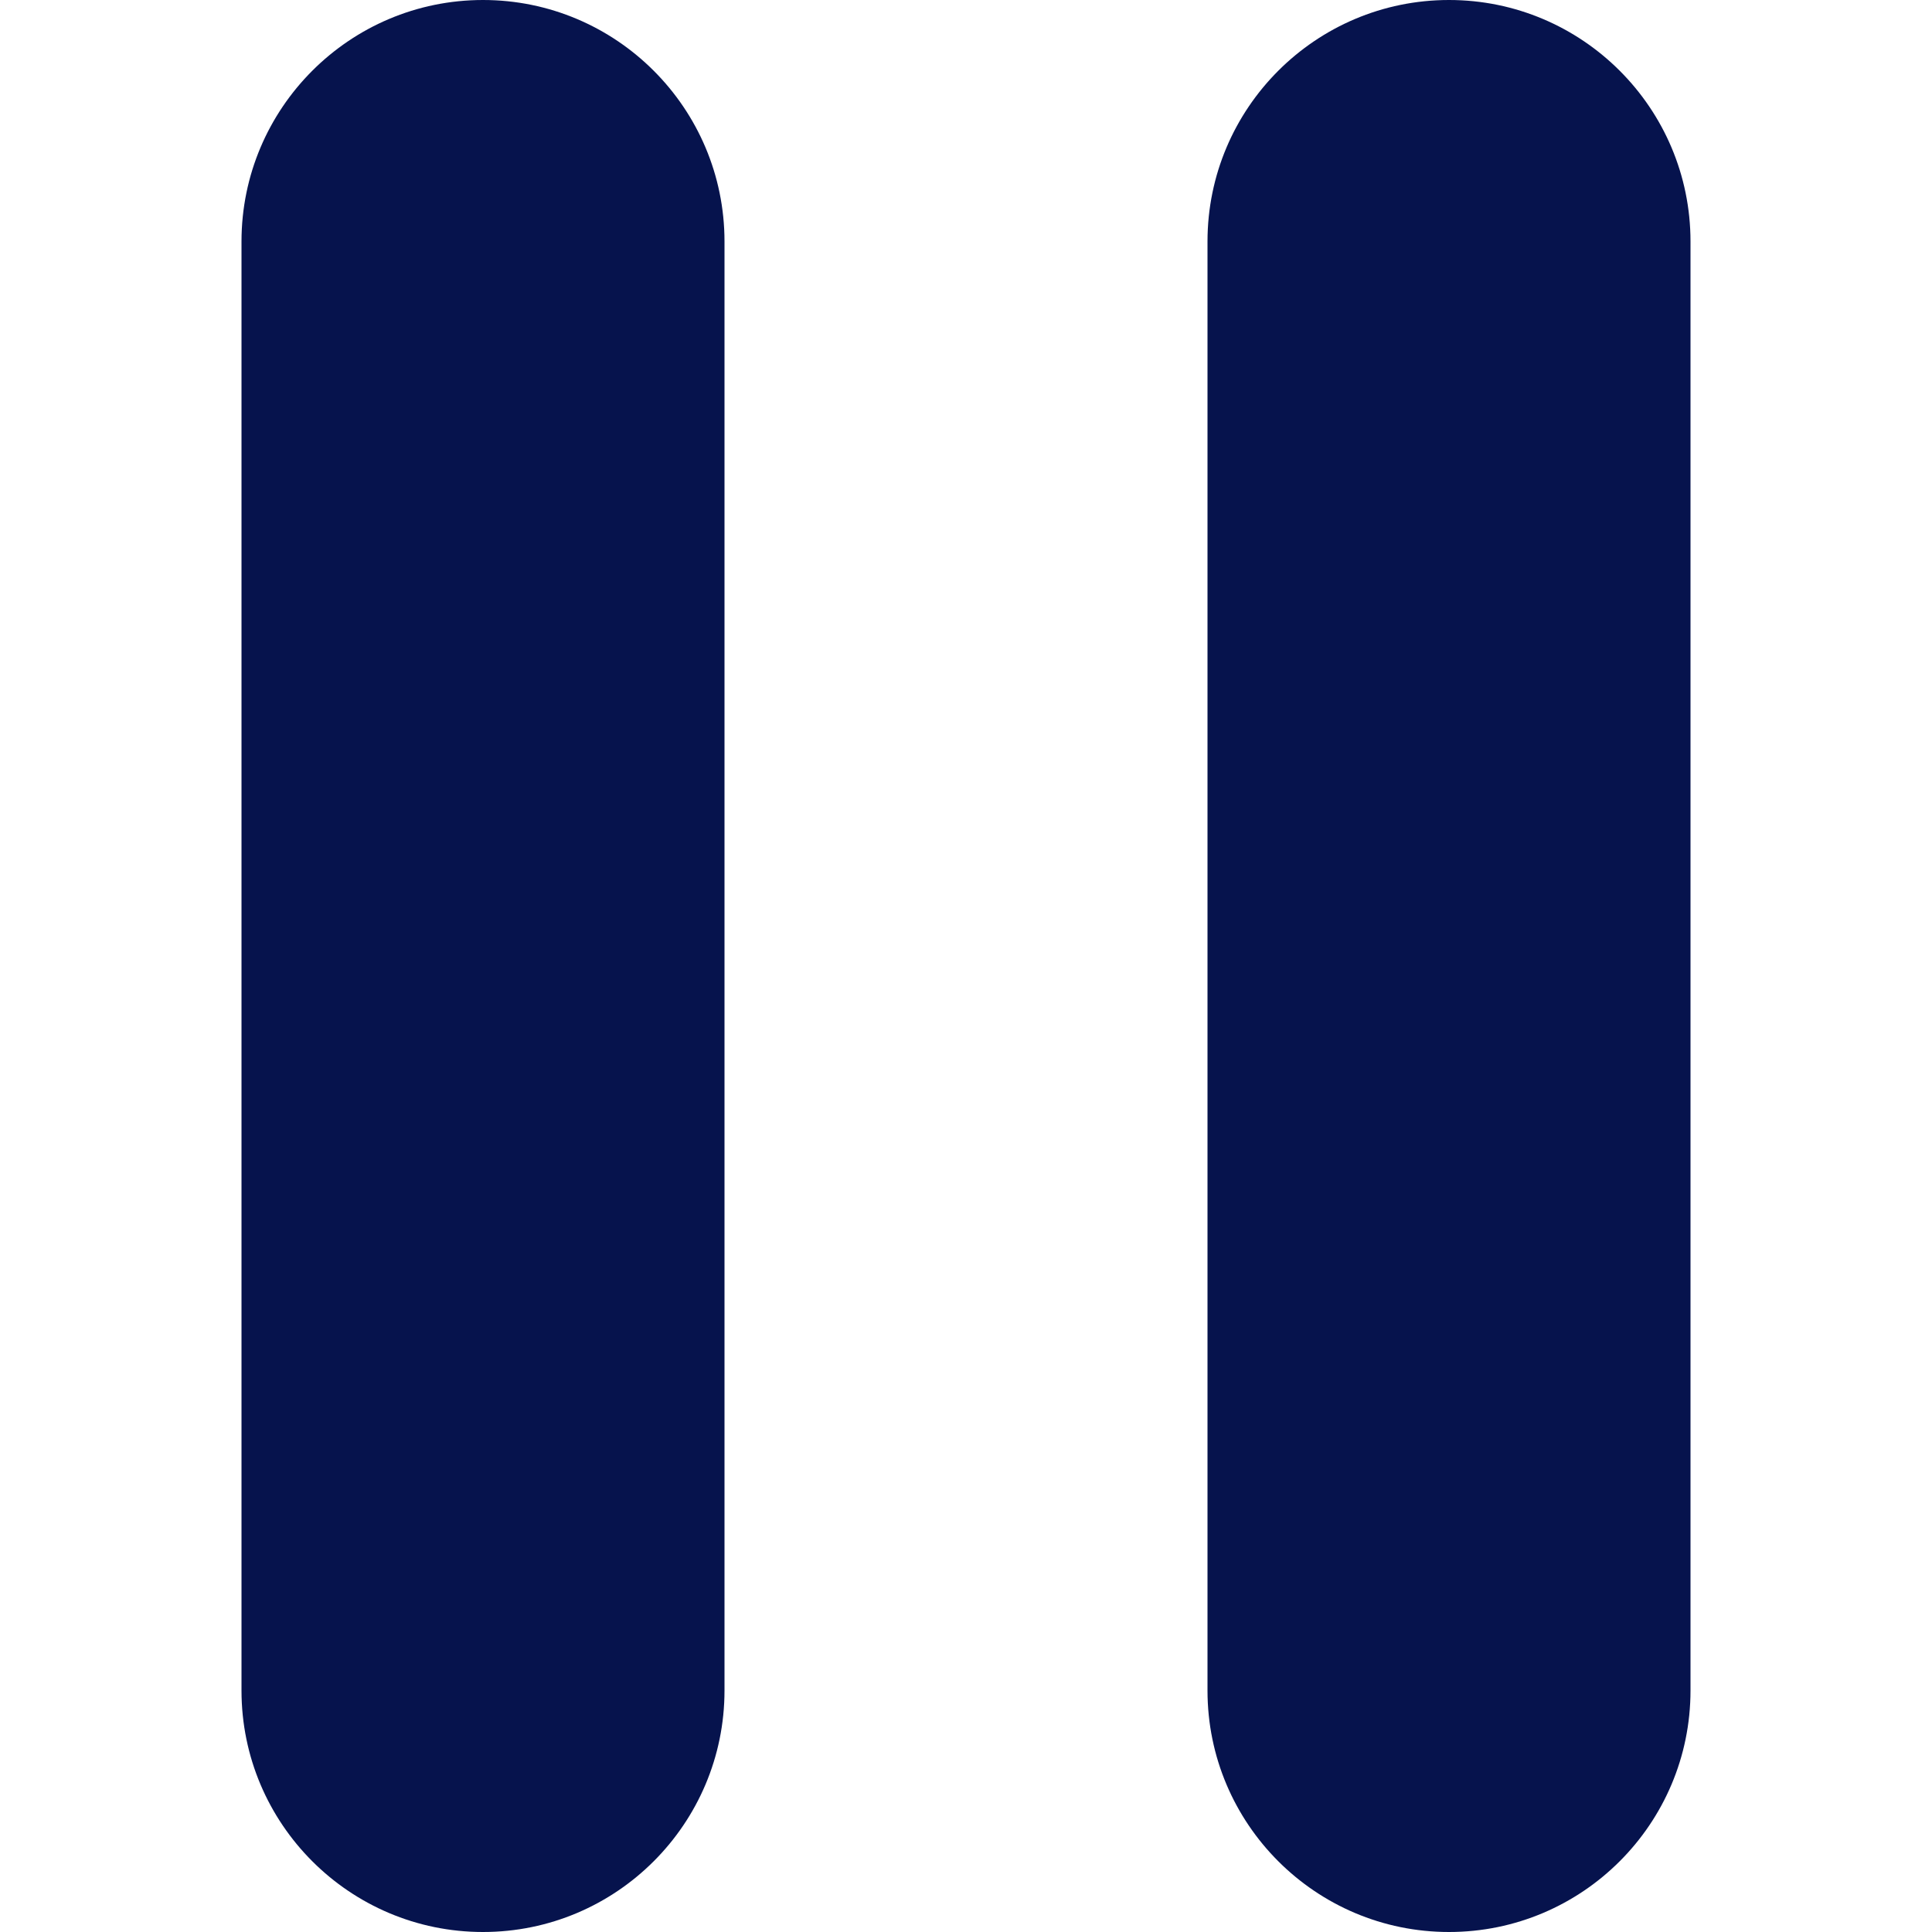
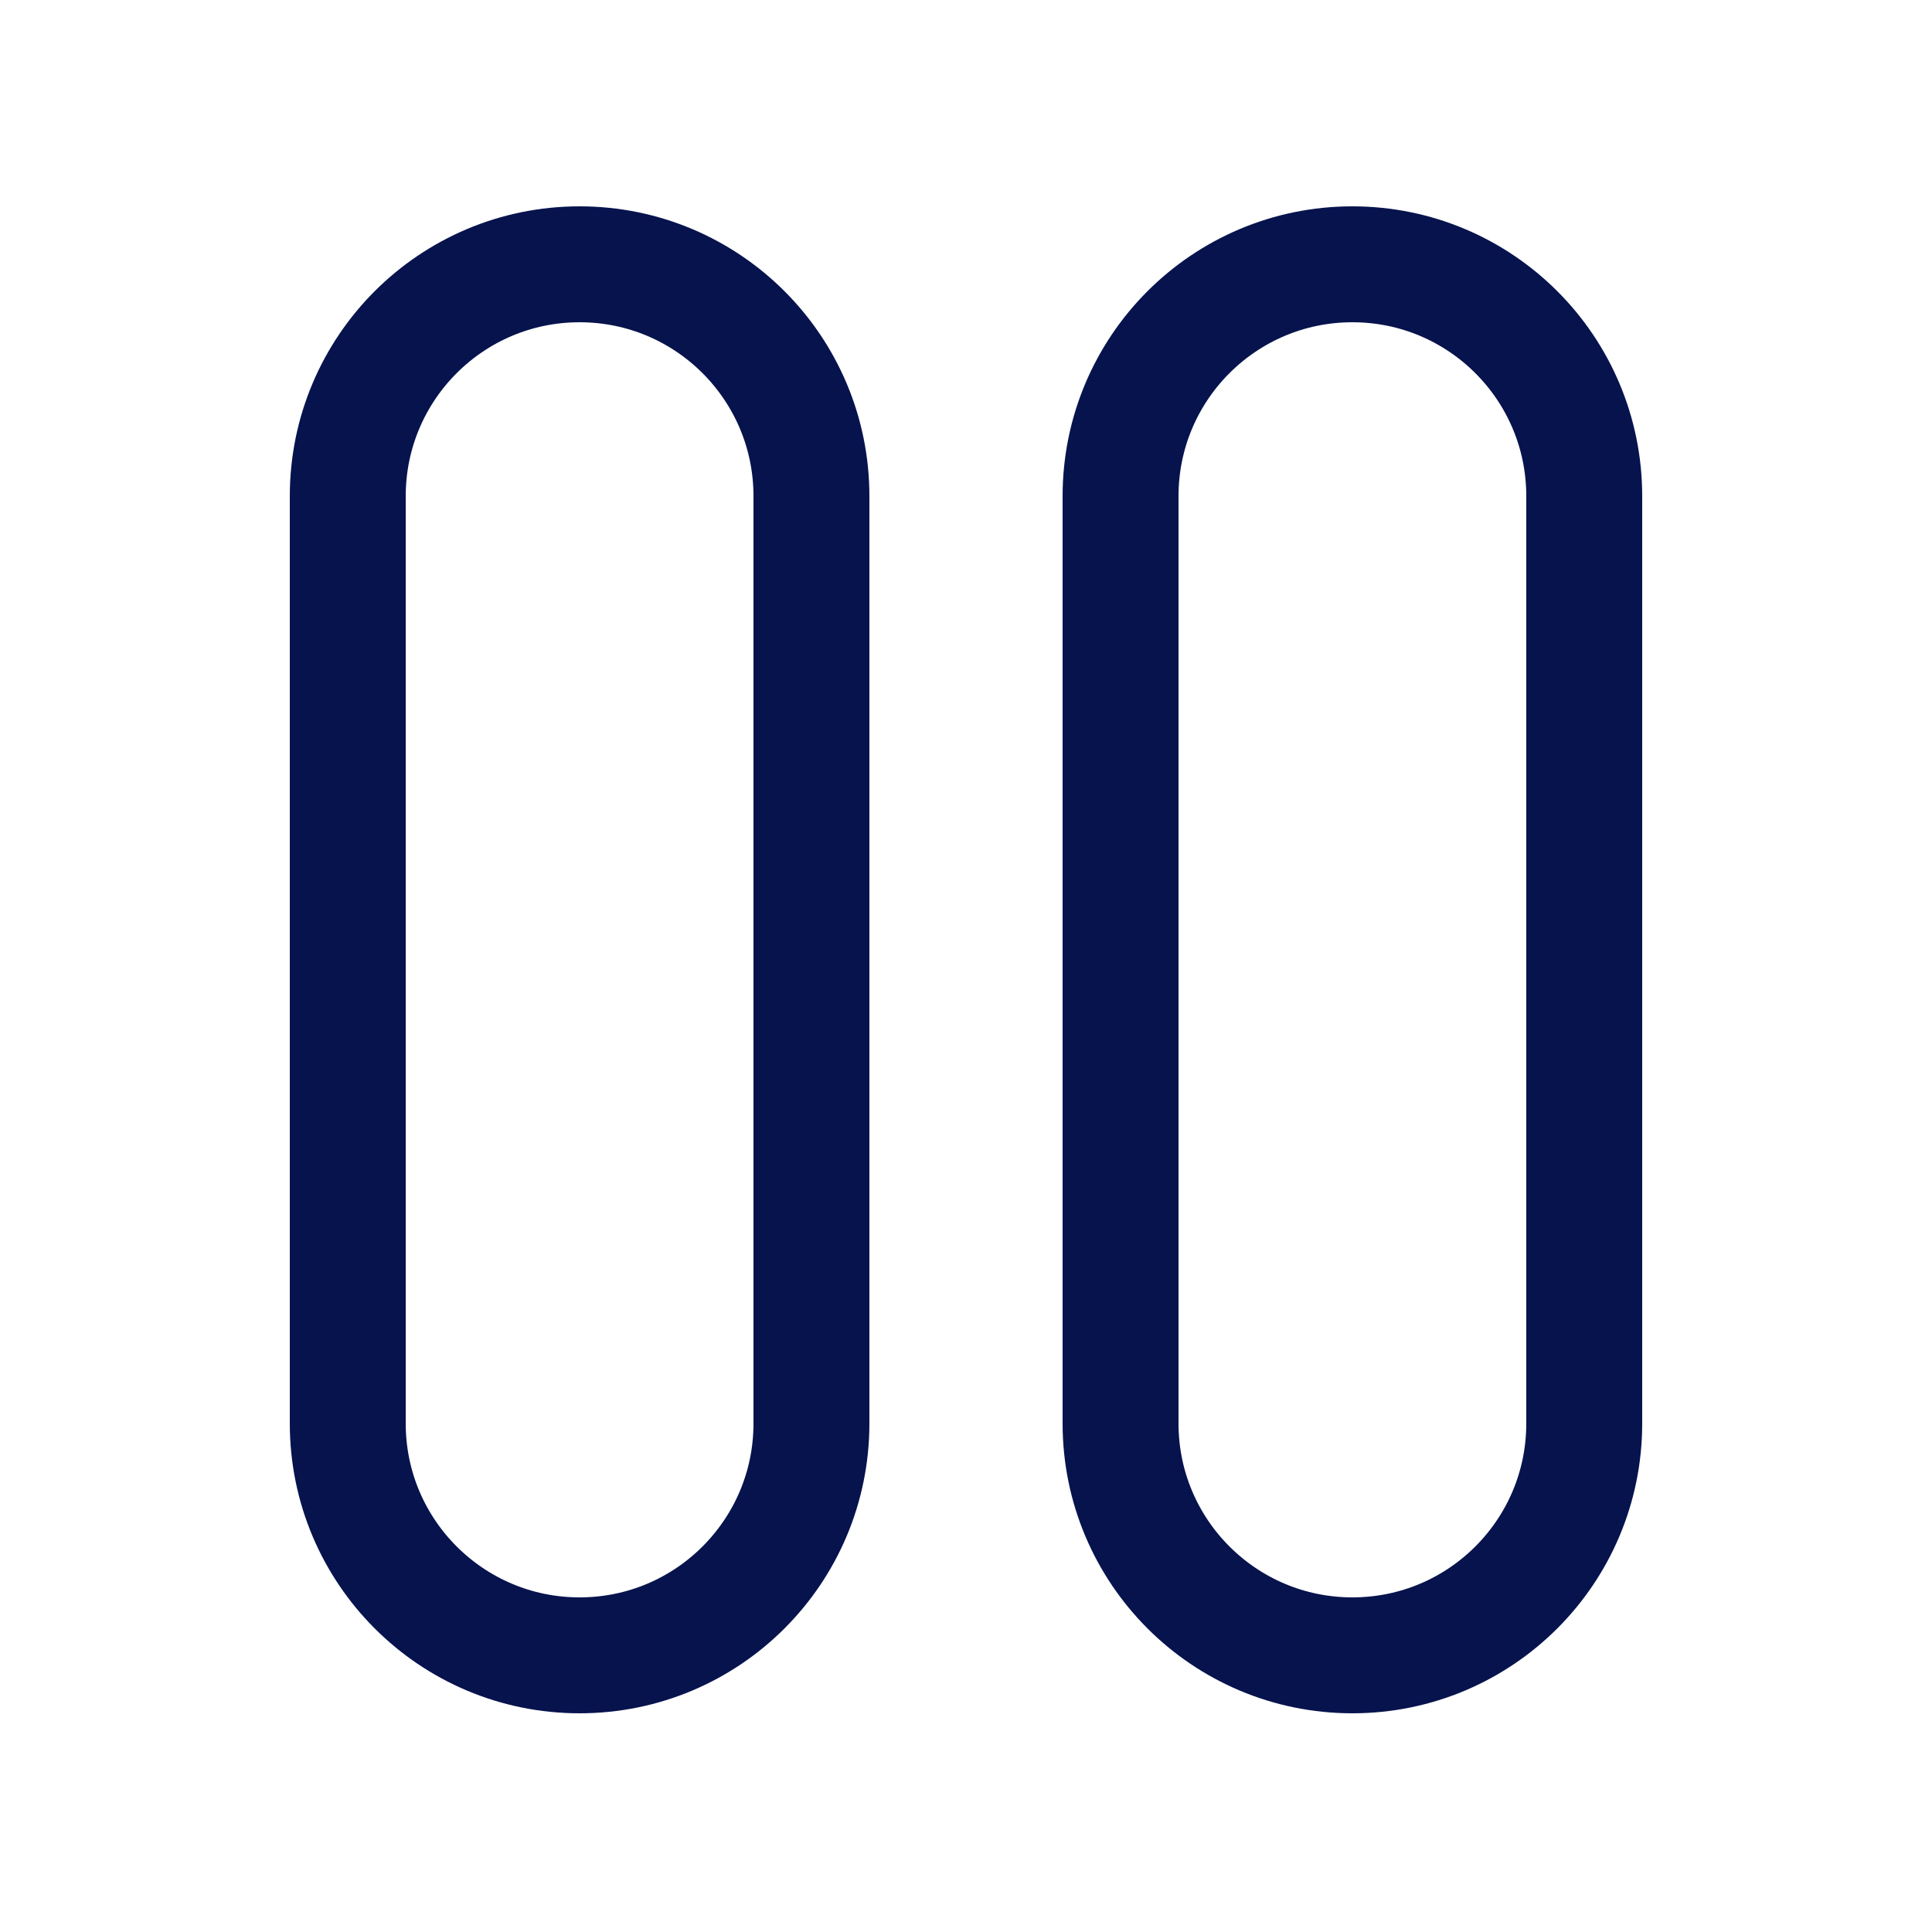
- <svg xmlns="http://www.w3.org/2000/svg" width="800px" height="800px" viewBox="-1 0 8 8" version="1.1" fill="#06134D">
+ <svg xmlns="http://www.w3.org/2000/svg" width="800px" height="800px" viewBox="-0.5 0 25 25" fill="none">
  <g id="SVGRepo_bgCarrier" stroke-width="0" />
  <g id="SVGRepo_tracerCarrier" stroke-linecap="round" stroke-linejoin="round" />
  <g id="SVGRepo_iconCarrier">
-     <defs> </defs>
-     <g id="Page-1" stroke="none" stroke-width="1" fill="none" fill-rule="evenodd">
-       <g id="Dribbble-Light-Preview" transform="translate(-227, -3765)" fill="#06134D">
-         <g id="icons" transform="translate(56, 160)">
-           <path d="M172,3605 C171.448,3605 171,3605.448 171,3606 L171,3612 C171,3612.552 171.448,3613 172,3613 C172.552,3613 173,3612.552 173,3612 L173,3606 C173,3605.448 172.552,3605 172,3605 M177,3606 L177,3612 C177,3612.552 176.552,3613 176,3613 C175.448,3613 175,3612.552 175,3612 L175,3606 C175,3605.448 175.448,3605 176,3605 C176.552,3605 177,3605.448 177,3606" id="pause-[#06134D]"> </path>
-         </g>
-       </g>
-     </g>
+     <path d="M10 6.42C10 4.763 8.657 3.42 7 3.42C5.343 3.42 4 4.763 4 6.42V18.42C4 20.077 5.343 21.42 7 21.42C8.657 21.42 10 20.077 10 18.42V6.42Z" stroke="#06134D" stroke-width="1.5" stroke-linecap="round" stroke-linejoin="round" />
+     <path d="M20 6.42C20 4.763 18.657 3.42 17 3.42C15.343 3.42 14 4.763 14 6.42V18.42C14 20.077 15.343 21.42 17 21.42C18.657 21.42 20 20.077 20 18.42V6.42Z" stroke="#06134D" stroke-width="1.5" stroke-linecap="round" stroke-linejoin="round" />
  </g>
</svg>
